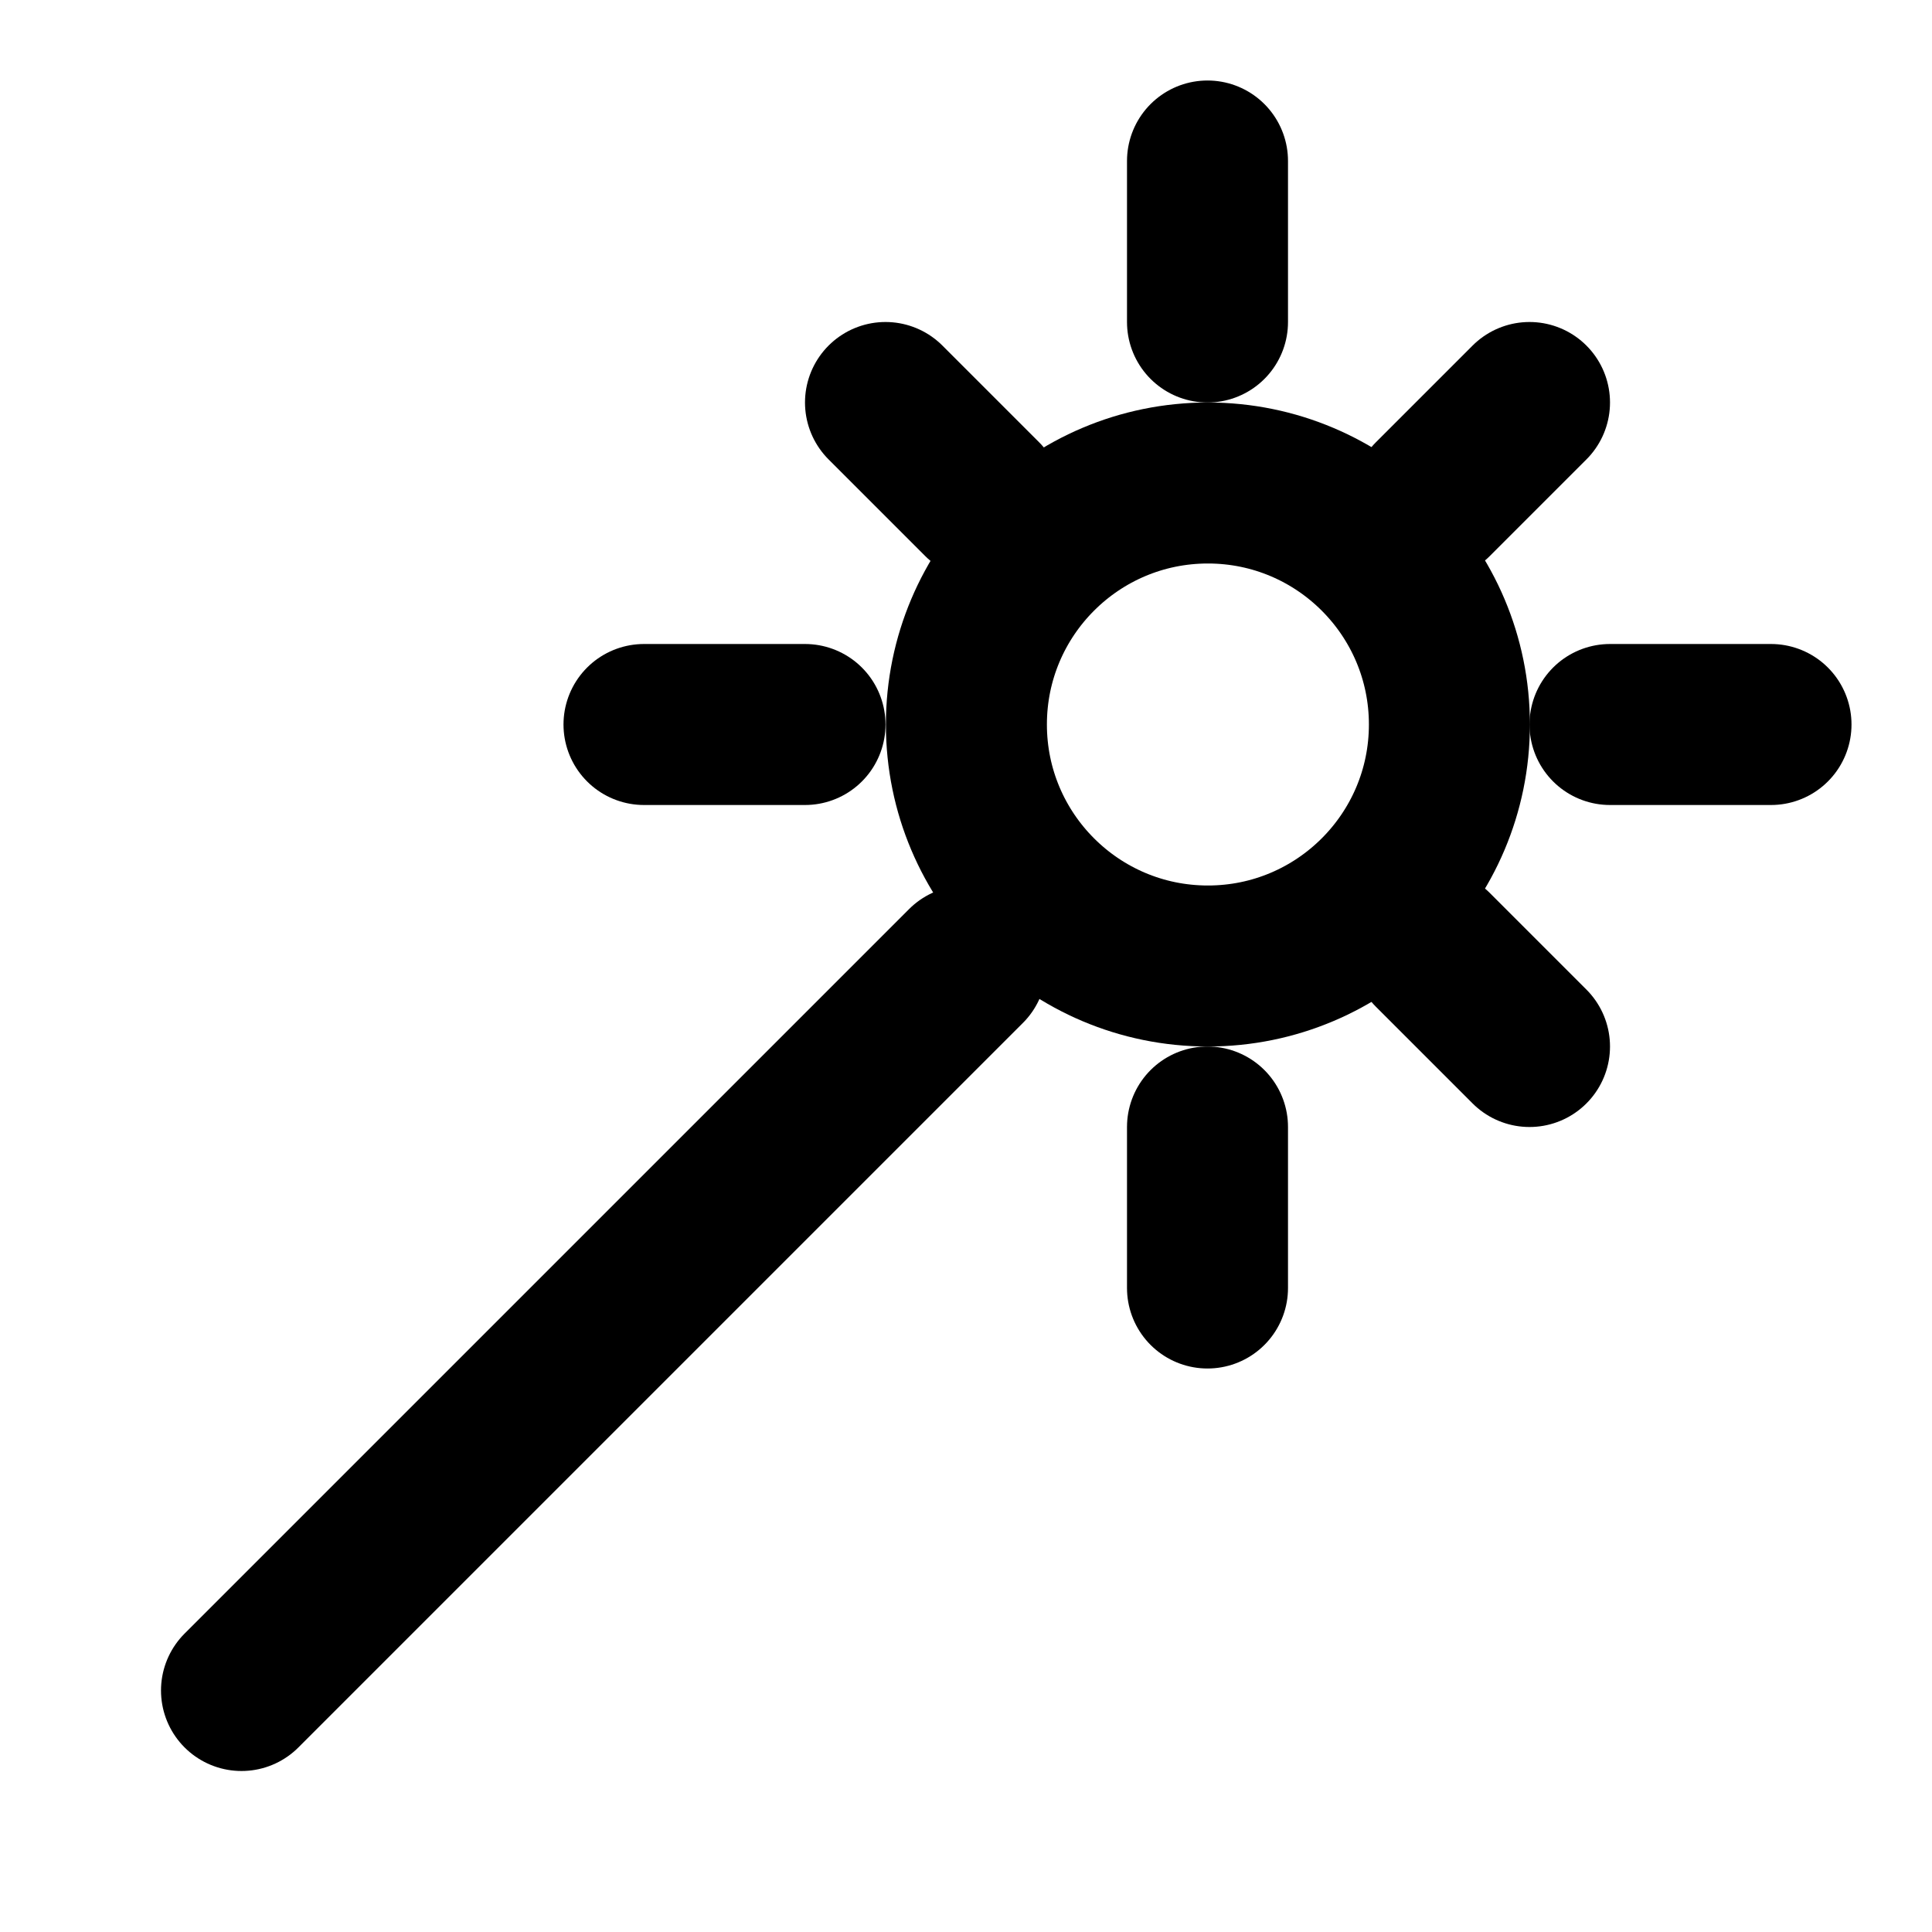
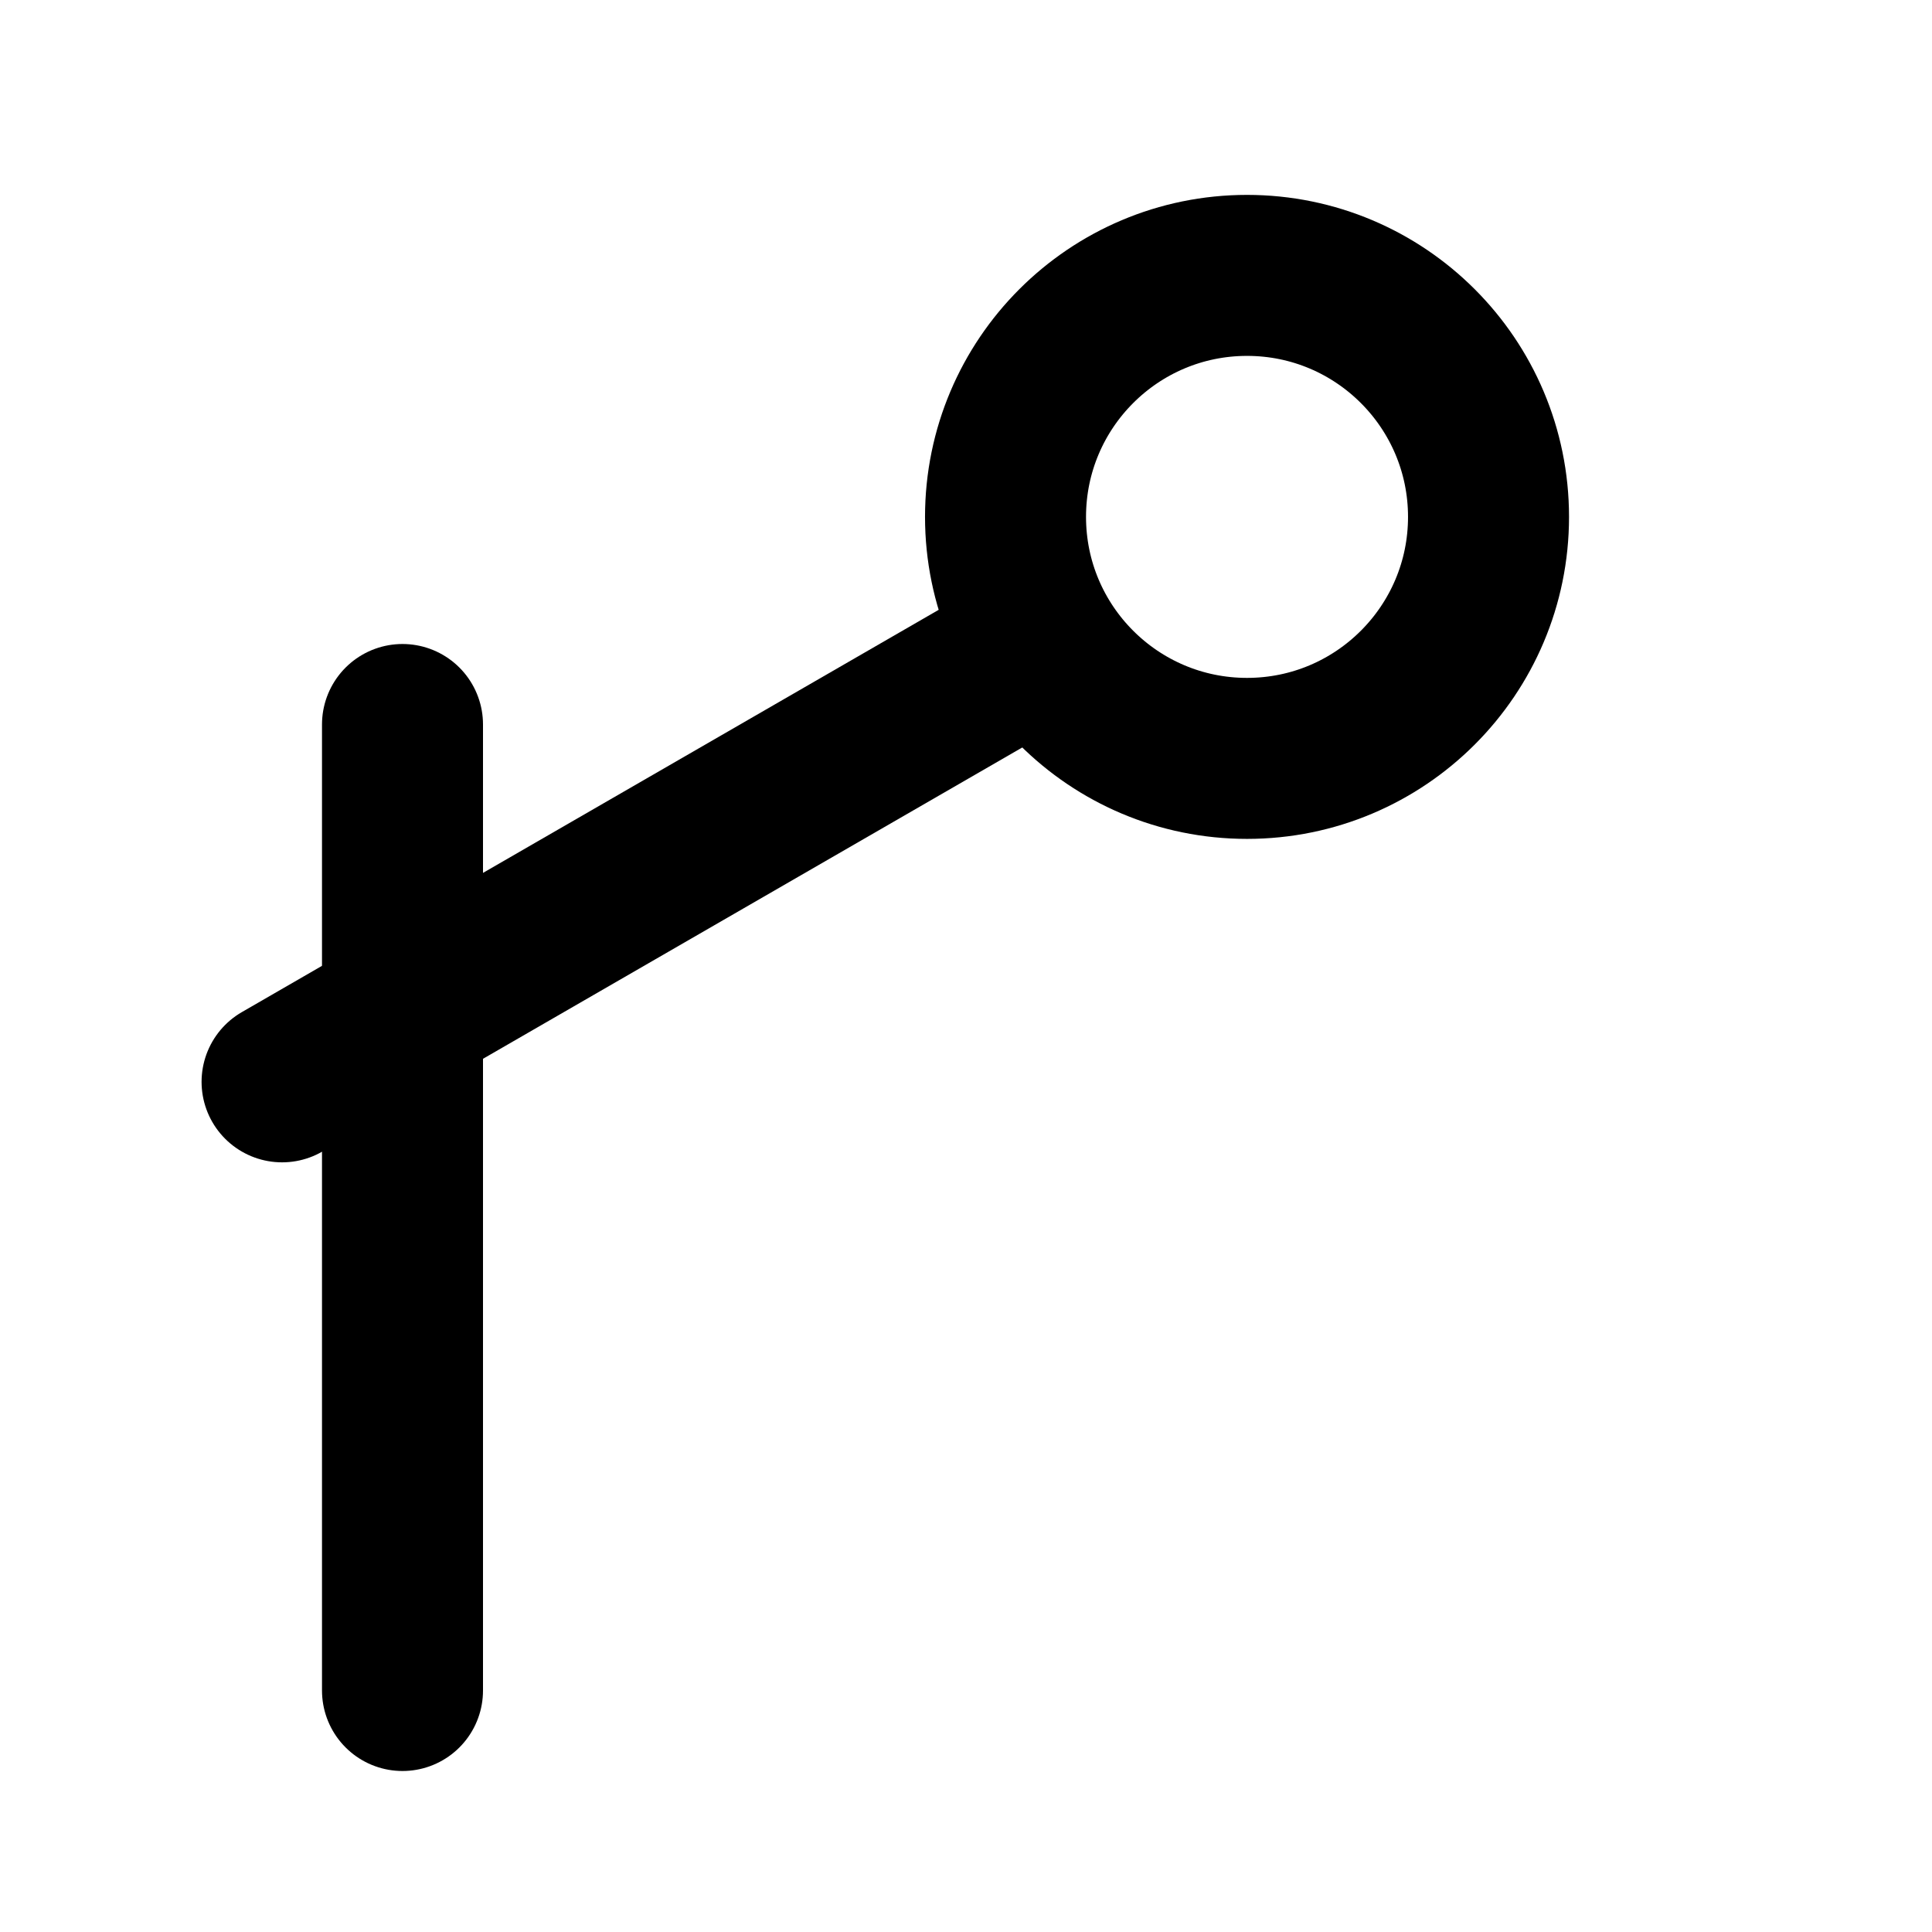
- <svg xmlns="http://www.w3.org/2000/svg" width="16" height="16" viewBox="0 0 24 24" fill="none" stroke="currentColor" stroke-width="2" stroke-linecap="round" stroke-linejoin="round" class="lucide lucide-wand-icon lucide-wand" version="1.1" id="svg20">
-   <defs id="defs24" />
-   <path d="M15 4V2" id="path2" />
-   <path d="M15 16v-2" id="path4" />
-   <path d="M8 9h2" id="path6" />
-   <path d="M20 9h2" id="path8" />
-   <path d="M17.8 11.8 19 13" id="path10" />
-   <path d="M17.8 6.2 19 5" id="path14" />
-   <path d="m3 21 9-9" id="path16" />
-   <path d="M12.2 6.2 11 5" id="path18" />
-   <circle cx="15.005" cy="9" r="3" id="circle180" />
+ <svg xmlns="http://www.w3.org/2000/svg" width="16" height="16" viewBox="0 0 24 24" fill="none" stroke="currentColor" stroke-width="2" stroke-linecap="round" stroke-linejoin="round" class="lucide lucide-git-pull-request-arrow-icon lucide-git-pull-request-arrow" version="1.1" id="svg156">
+   <defs id="defs160" />
+   <circle cx="15.491" cy="6.421" r="3" id="circle146" />
+   <path d="M5 9v12" id="path148" />
+   <path d="M 3.504,13.439 12.792,8.077" id="path16-6" style="stroke-width:2" />
</svg>
